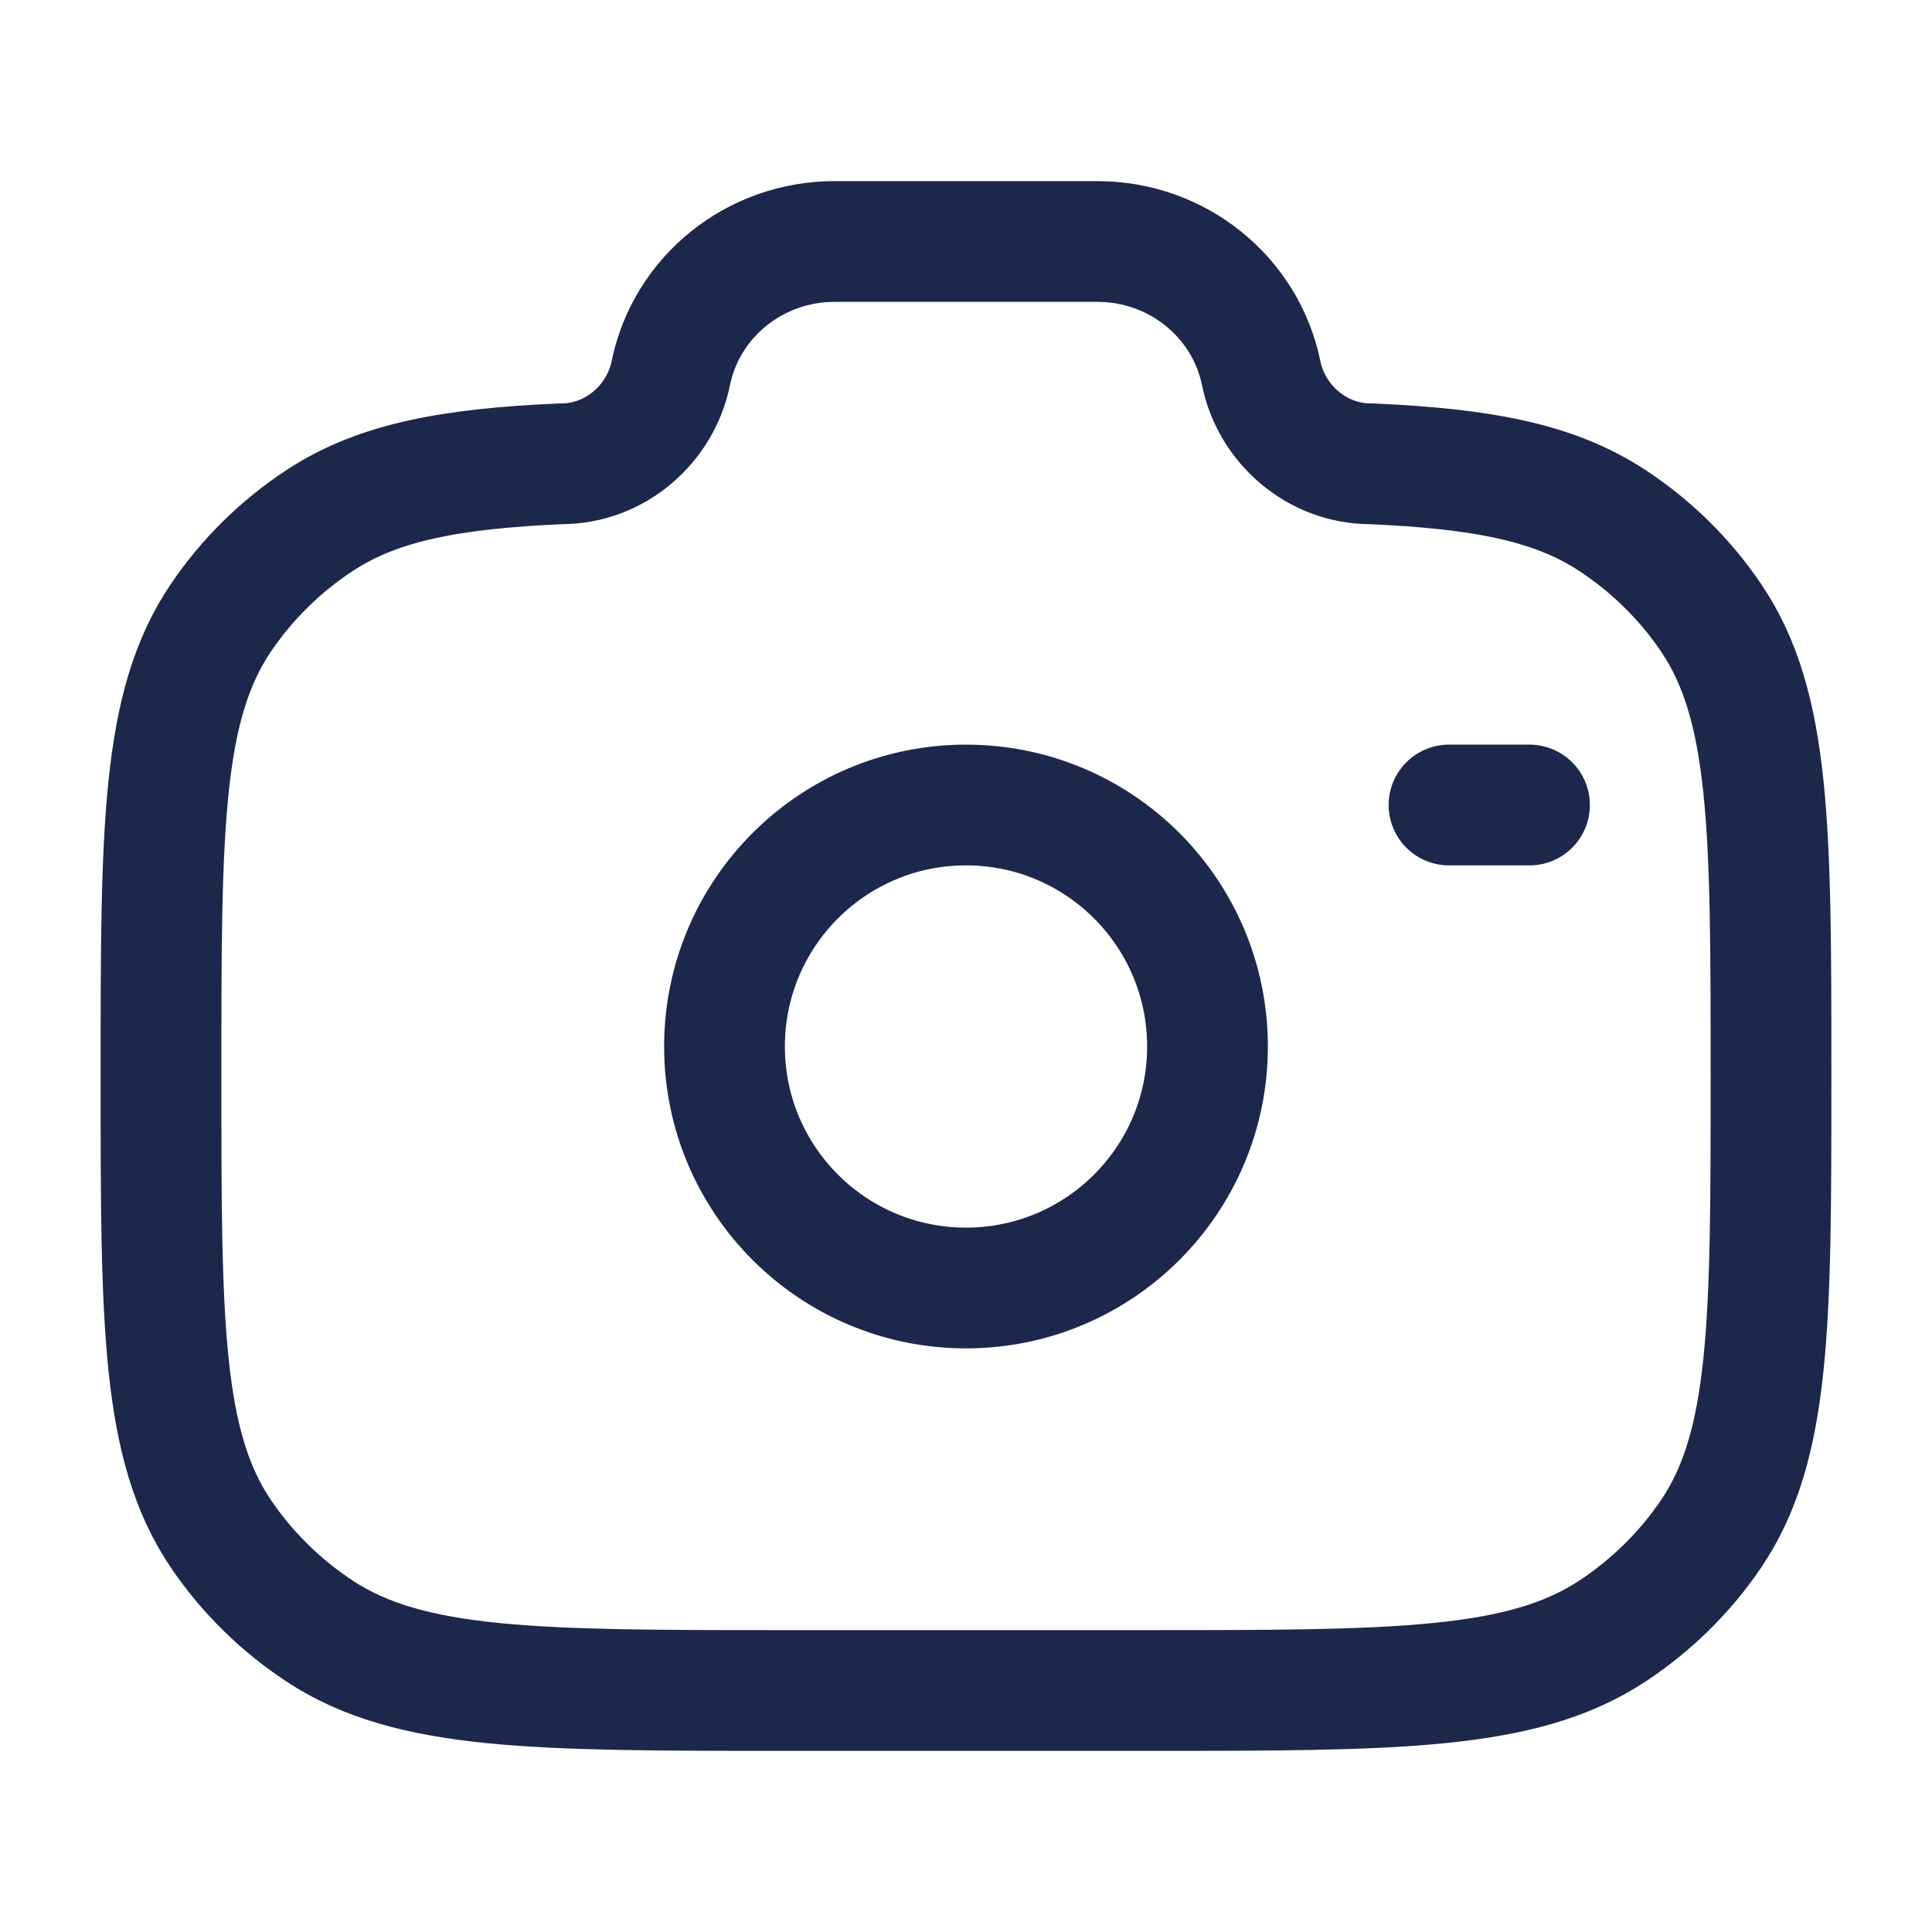
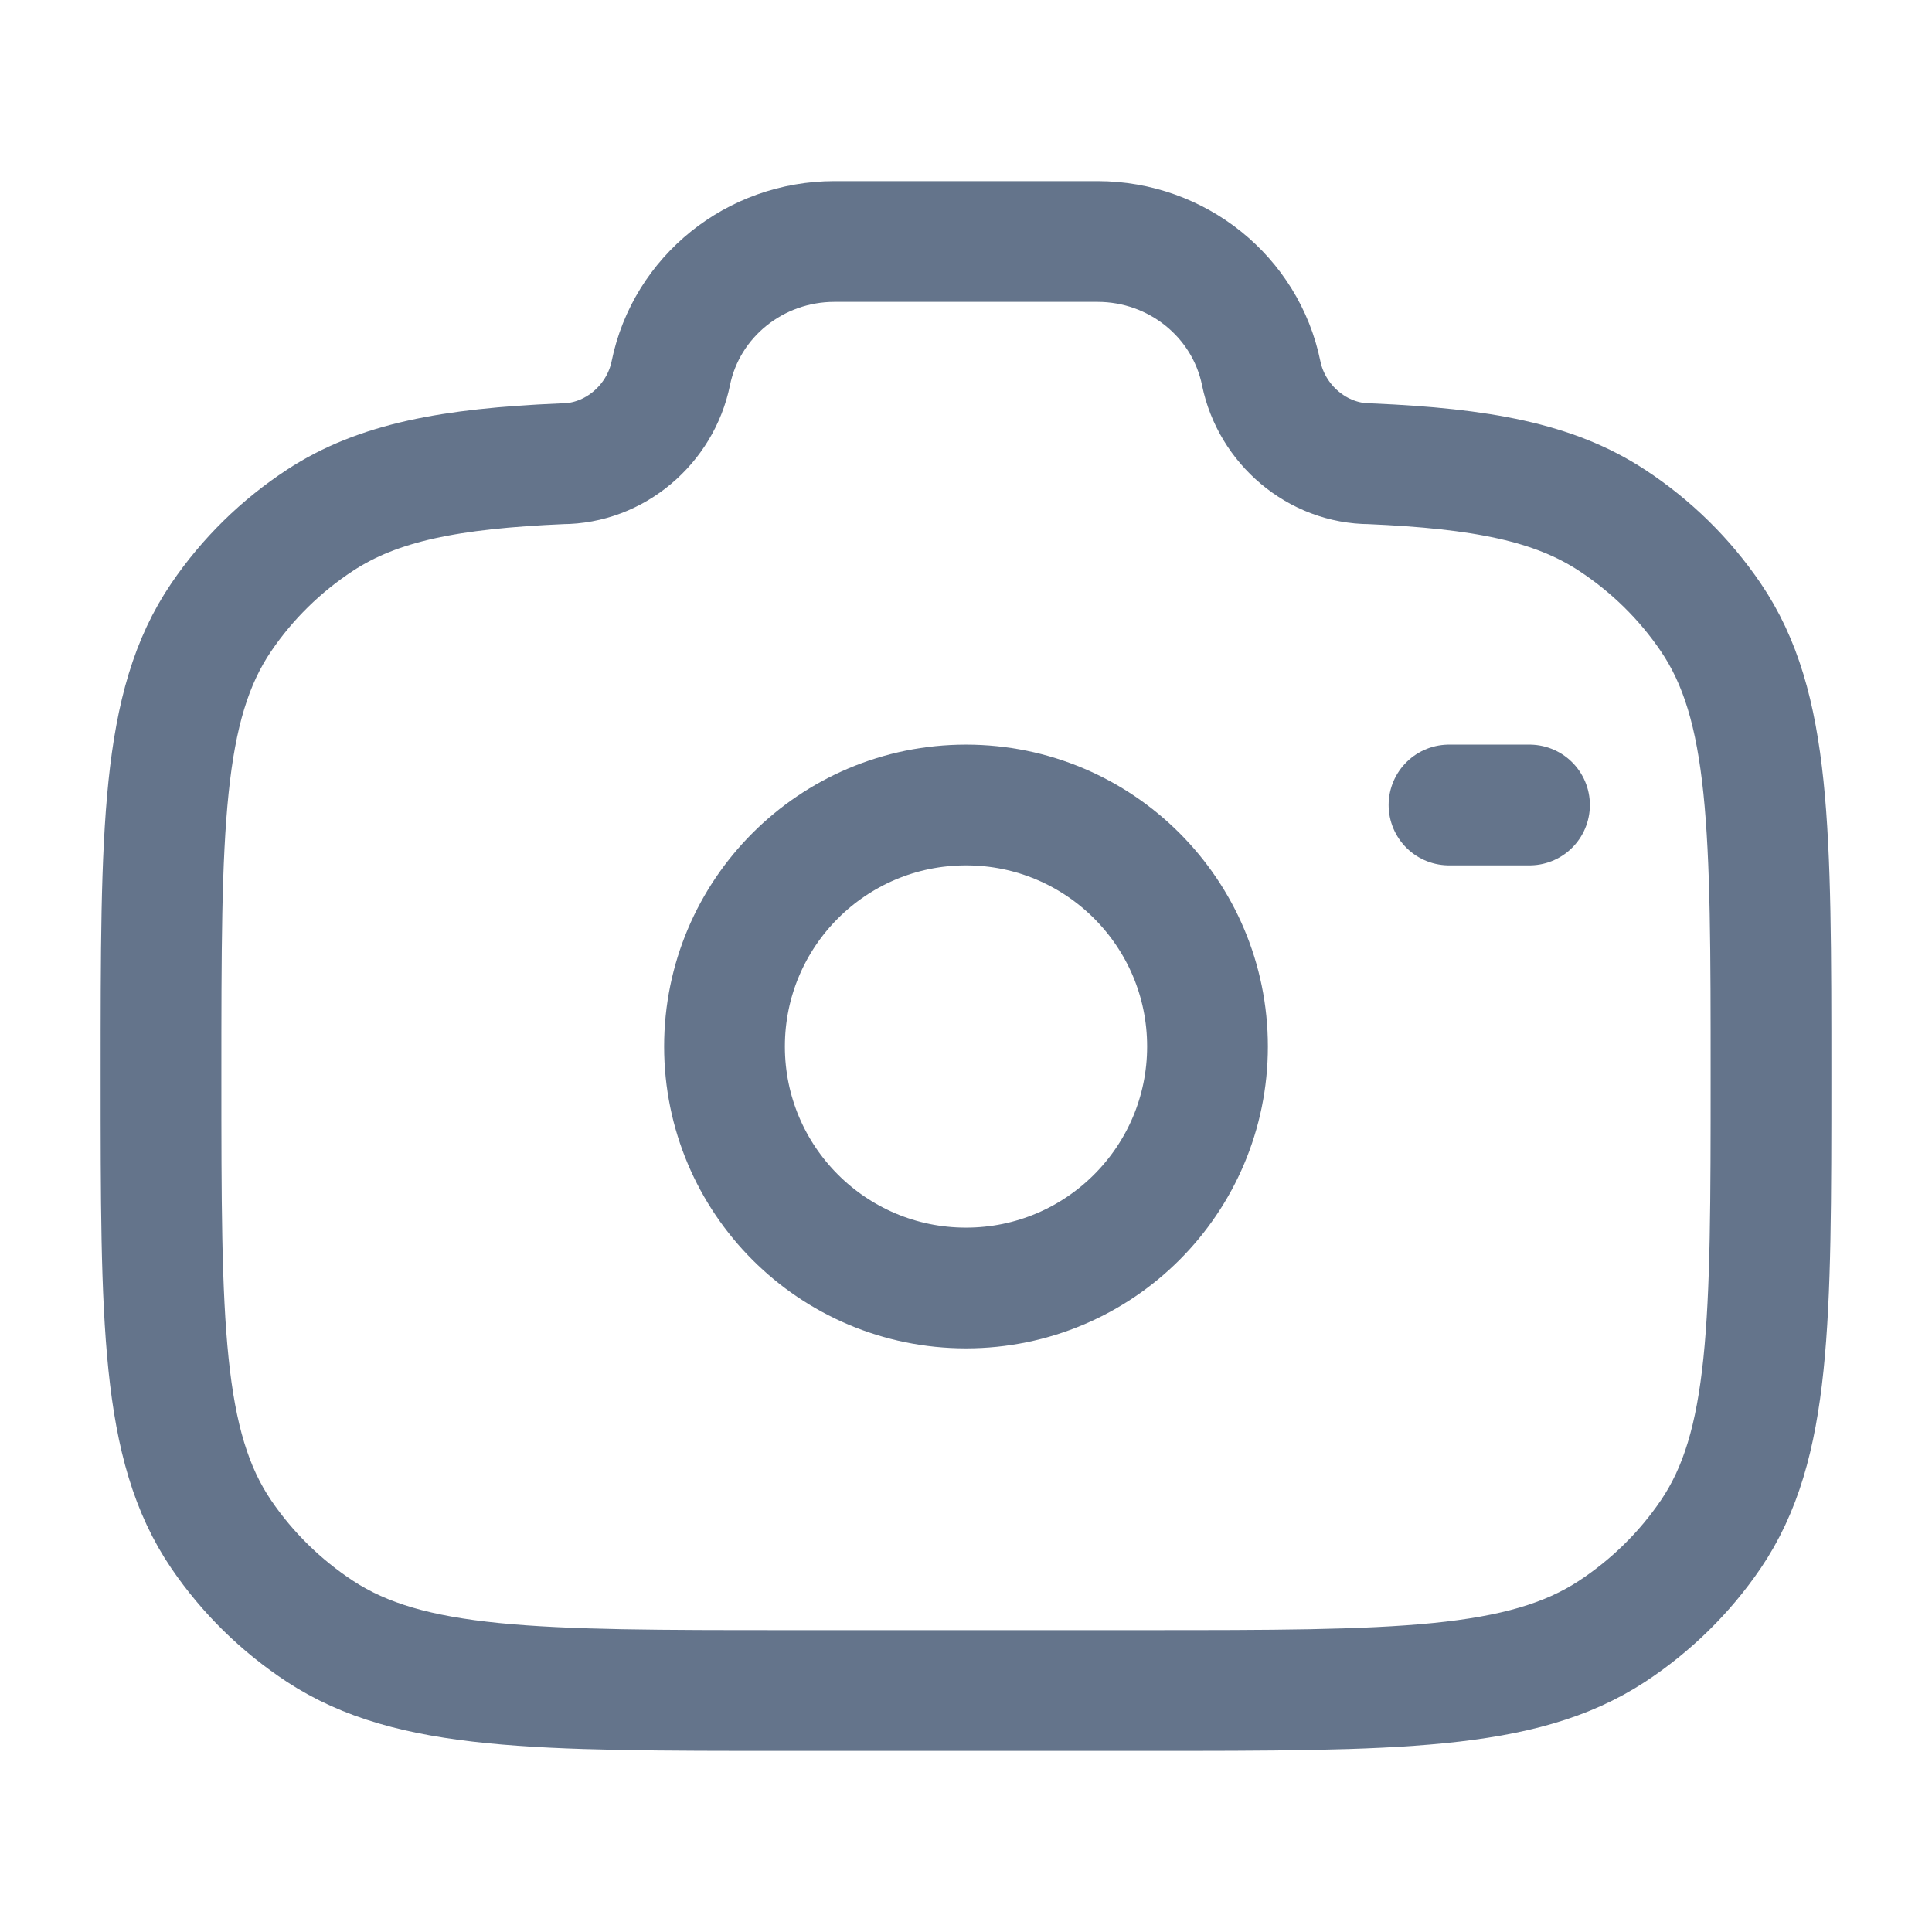
<svg xmlns="http://www.w3.org/2000/svg" width="800px" height="800px" viewBox="0 0 24 24" fill="none">
-   <circle cx="12" cy="13" r="3" stroke="#1C274C" stroke-width="1.5" />
-   <path d="M9.778 21H14.222C17.343 21 18.904 21 20.025 20.265C20.51 19.946 20.927 19.537 21.251 19.061C22 17.96 22 16.428 22 13.364C22 10.299 22 8.767 21.251 7.667C20.927 7.19 20.51 6.781 20.025 6.463C19.304 5.99 18.403 5.821 17.022 5.761C16.363 5.761 15.796 5.271 15.667 4.636C15.473 3.685 14.622 3 13.634 3H10.366C9.378 3 8.527 3.685 8.333 4.636C8.204 5.271 7.637 5.761 6.978 5.761C5.597 5.821 4.696 5.99 3.975 6.463C3.49 6.781 3.073 7.19 2.749 7.667C2 8.767 2 10.299 2 13.364C2 16.428 2 17.96 2.749 19.061C3.073 19.537 3.49 19.946 3.975 20.265C5.096 21 6.657 21 9.778 21Z" stroke="#1C274C" stroke-width="1.5" />
-   <path d="M19 10H18" stroke="#1C274C" stroke-width="1.5" stroke-linecap="round" />
+   <circle cx="12" cy="13" r="3" stroke="#64748b" stroke-width="1.5" />
+   <path d="M9.778 21H14.222C17.343 21 18.904 21 20.025 20.265C20.51 19.946 20.927 19.537 21.251 19.061C22 17.96 22 16.428 22 13.364C22 10.299 22 8.767 21.251 7.667C20.927 7.19 20.51 6.781 20.025 6.463C19.304 5.99 18.403 5.821 17.022 5.761C16.363 5.761 15.796 5.271 15.667 4.636C15.473 3.685 14.622 3 13.634 3H10.366C9.378 3 8.527 3.685 8.333 4.636C8.204 5.271 7.637 5.761 6.978 5.761C5.597 5.821 4.696 5.99 3.975 6.463C3.49 6.781 3.073 7.19 2.749 7.667C2 8.767 2 10.299 2 13.364C2 16.428 2 17.96 2.749 19.061C3.073 19.537 3.49 19.946 3.975 20.265C5.096 21 6.657 21 9.778 21Z" stroke="#64748b" stroke-width="1.5" />
+   <path d="M19 10H18" stroke="#64748b" stroke-width="1.5" stroke-linecap="round" />
</svg>
